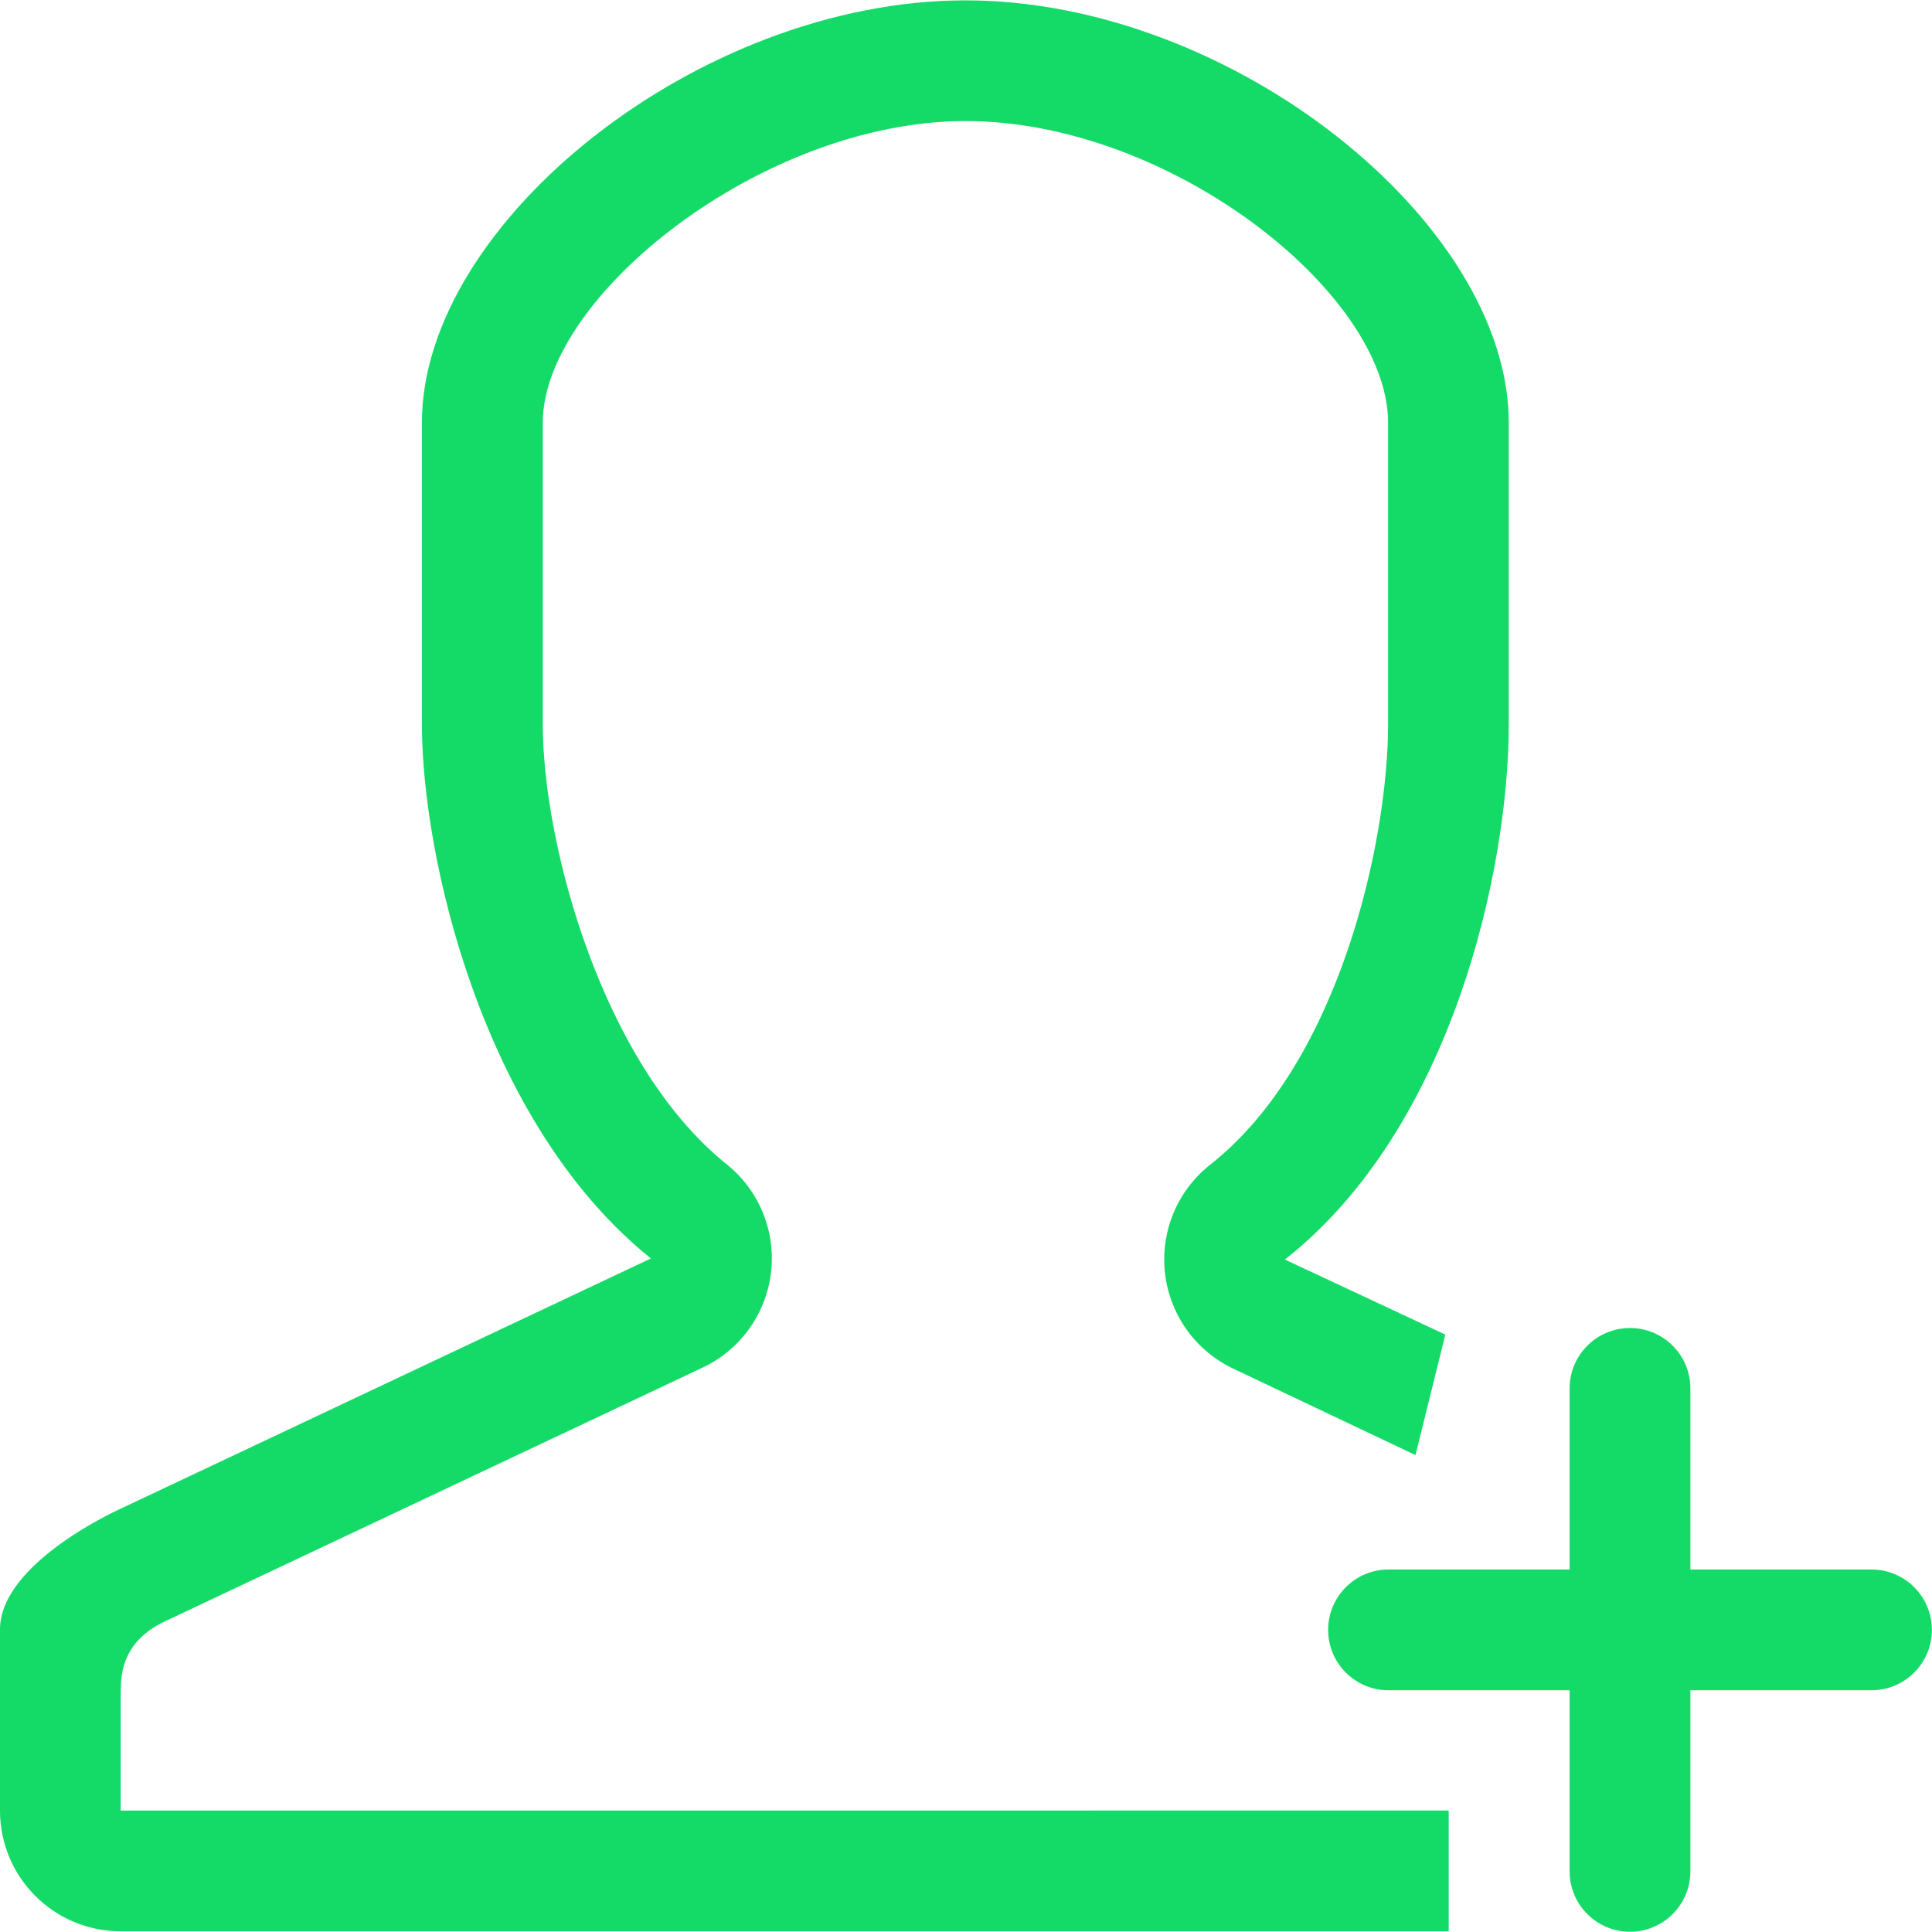
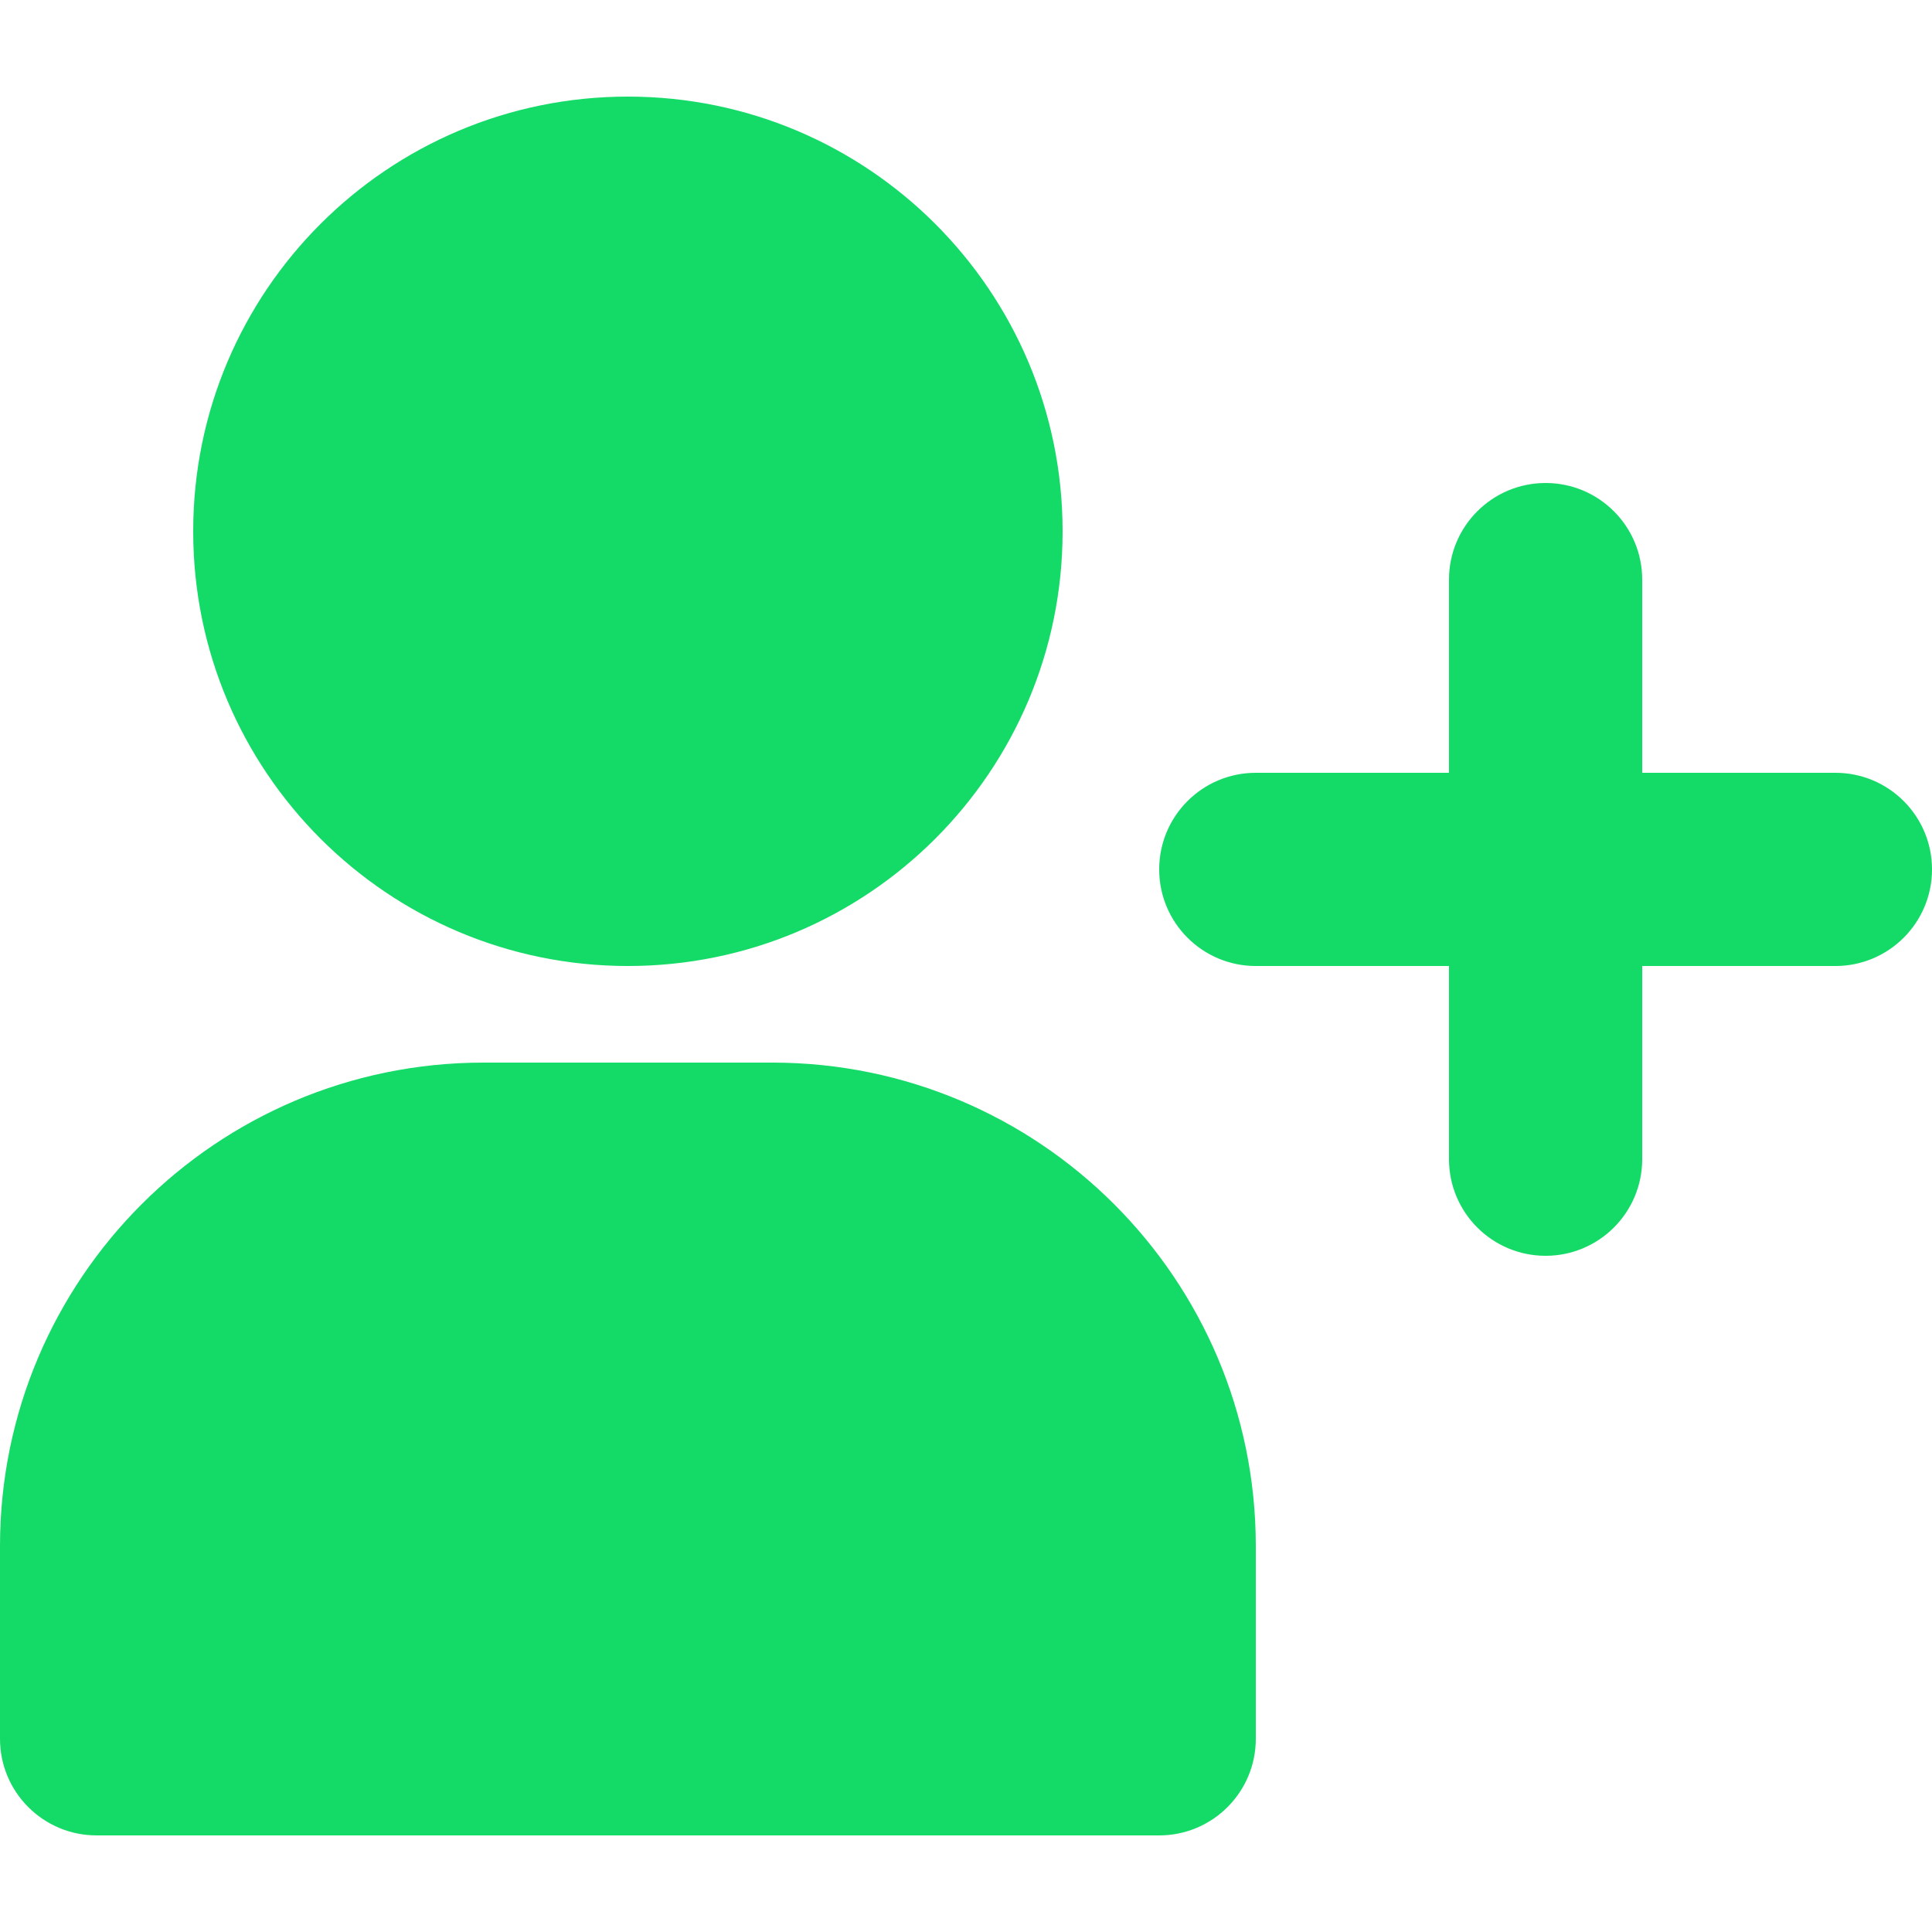
- <svg xmlns="http://www.w3.org/2000/svg" id="follow" fill="#000000" width="24px" height="24px" viewBox="0 0 32 32" version="1.1">
+ <svg xmlns="http://www.w3.org/2000/svg" id="follow" width="24px" height="24px" aria-hidden="true" viewBox="0 0 20 18">
  <style>
        #follow {
            fill: rgb(20, 218, 103);
        }
    </style>
-   <path d="M2.002 27.959c0-0.795 0.597-1.044 0.835-1.154l8.783-4.145c0.63-0.289 1.064-0.885 1.149-1.573s-0.193-1.37-0.733-1.803c-2.078-1.668-3.046-5.334-3.046-7.287v-4.997c0-2.090 3.638-4.995 7.004-4.995 3.396 0 6.997 2.861 6.997 4.995v4.998c0 1.924-0.8 5.604-2.945 7.292-0.547 0.43-0.831 1.115-0.749 1.807 0.082 0.692 0.518 1.291 1.151 1.582l2.997 1.422 0.494-1.996-2.657-1.243c2.771-2.18 3.708-6.463 3.708-8.864v-4.997c0-3.31-4.582-6.995-8.998-6.995s-9.004 3.686-9.004 6.995v4.997c0 2.184 0.997 6.602 3.793 8.846l-8.783 4.145s-1.998 0.89-1.998 1.999v3.001c0 1.105 0.895 1.999 1.998 1.999h21.997v-2l-21.996 0.001v-2.029zM30.998 25.996h-3v-3c0-0.552-0.448-1-1-1s-1 0.448-1 1v3h-3c-0.552 0-1 0.448-1 1s0.448 1 1 1h3v3c0 0.552 0.448 1 1 1s1-0.448 1-1v-3h3c0.552 0 1-0.448 1-1s-0.448-1-1-1z" />
+   <path d="M6.5 9a4.5 4.5 0 1 0 0-9 4.5 4.5 0 0 0 0 9ZM8 10H5a5.006 5.006 0 0 0-5 5v2a1 1 0 0 0 1 1h11a1 1 0 0 0 1-1v-2a5.006 5.006 0 0 0-5-5Zm11-3h-2V5a1 1 0 0 0-2 0v2h-2a1 1 0 1 0 0 2h2v2a1 1 0 0 0 2 0V9h2a1 1 0 1 0 0-2Z" />
</svg>
